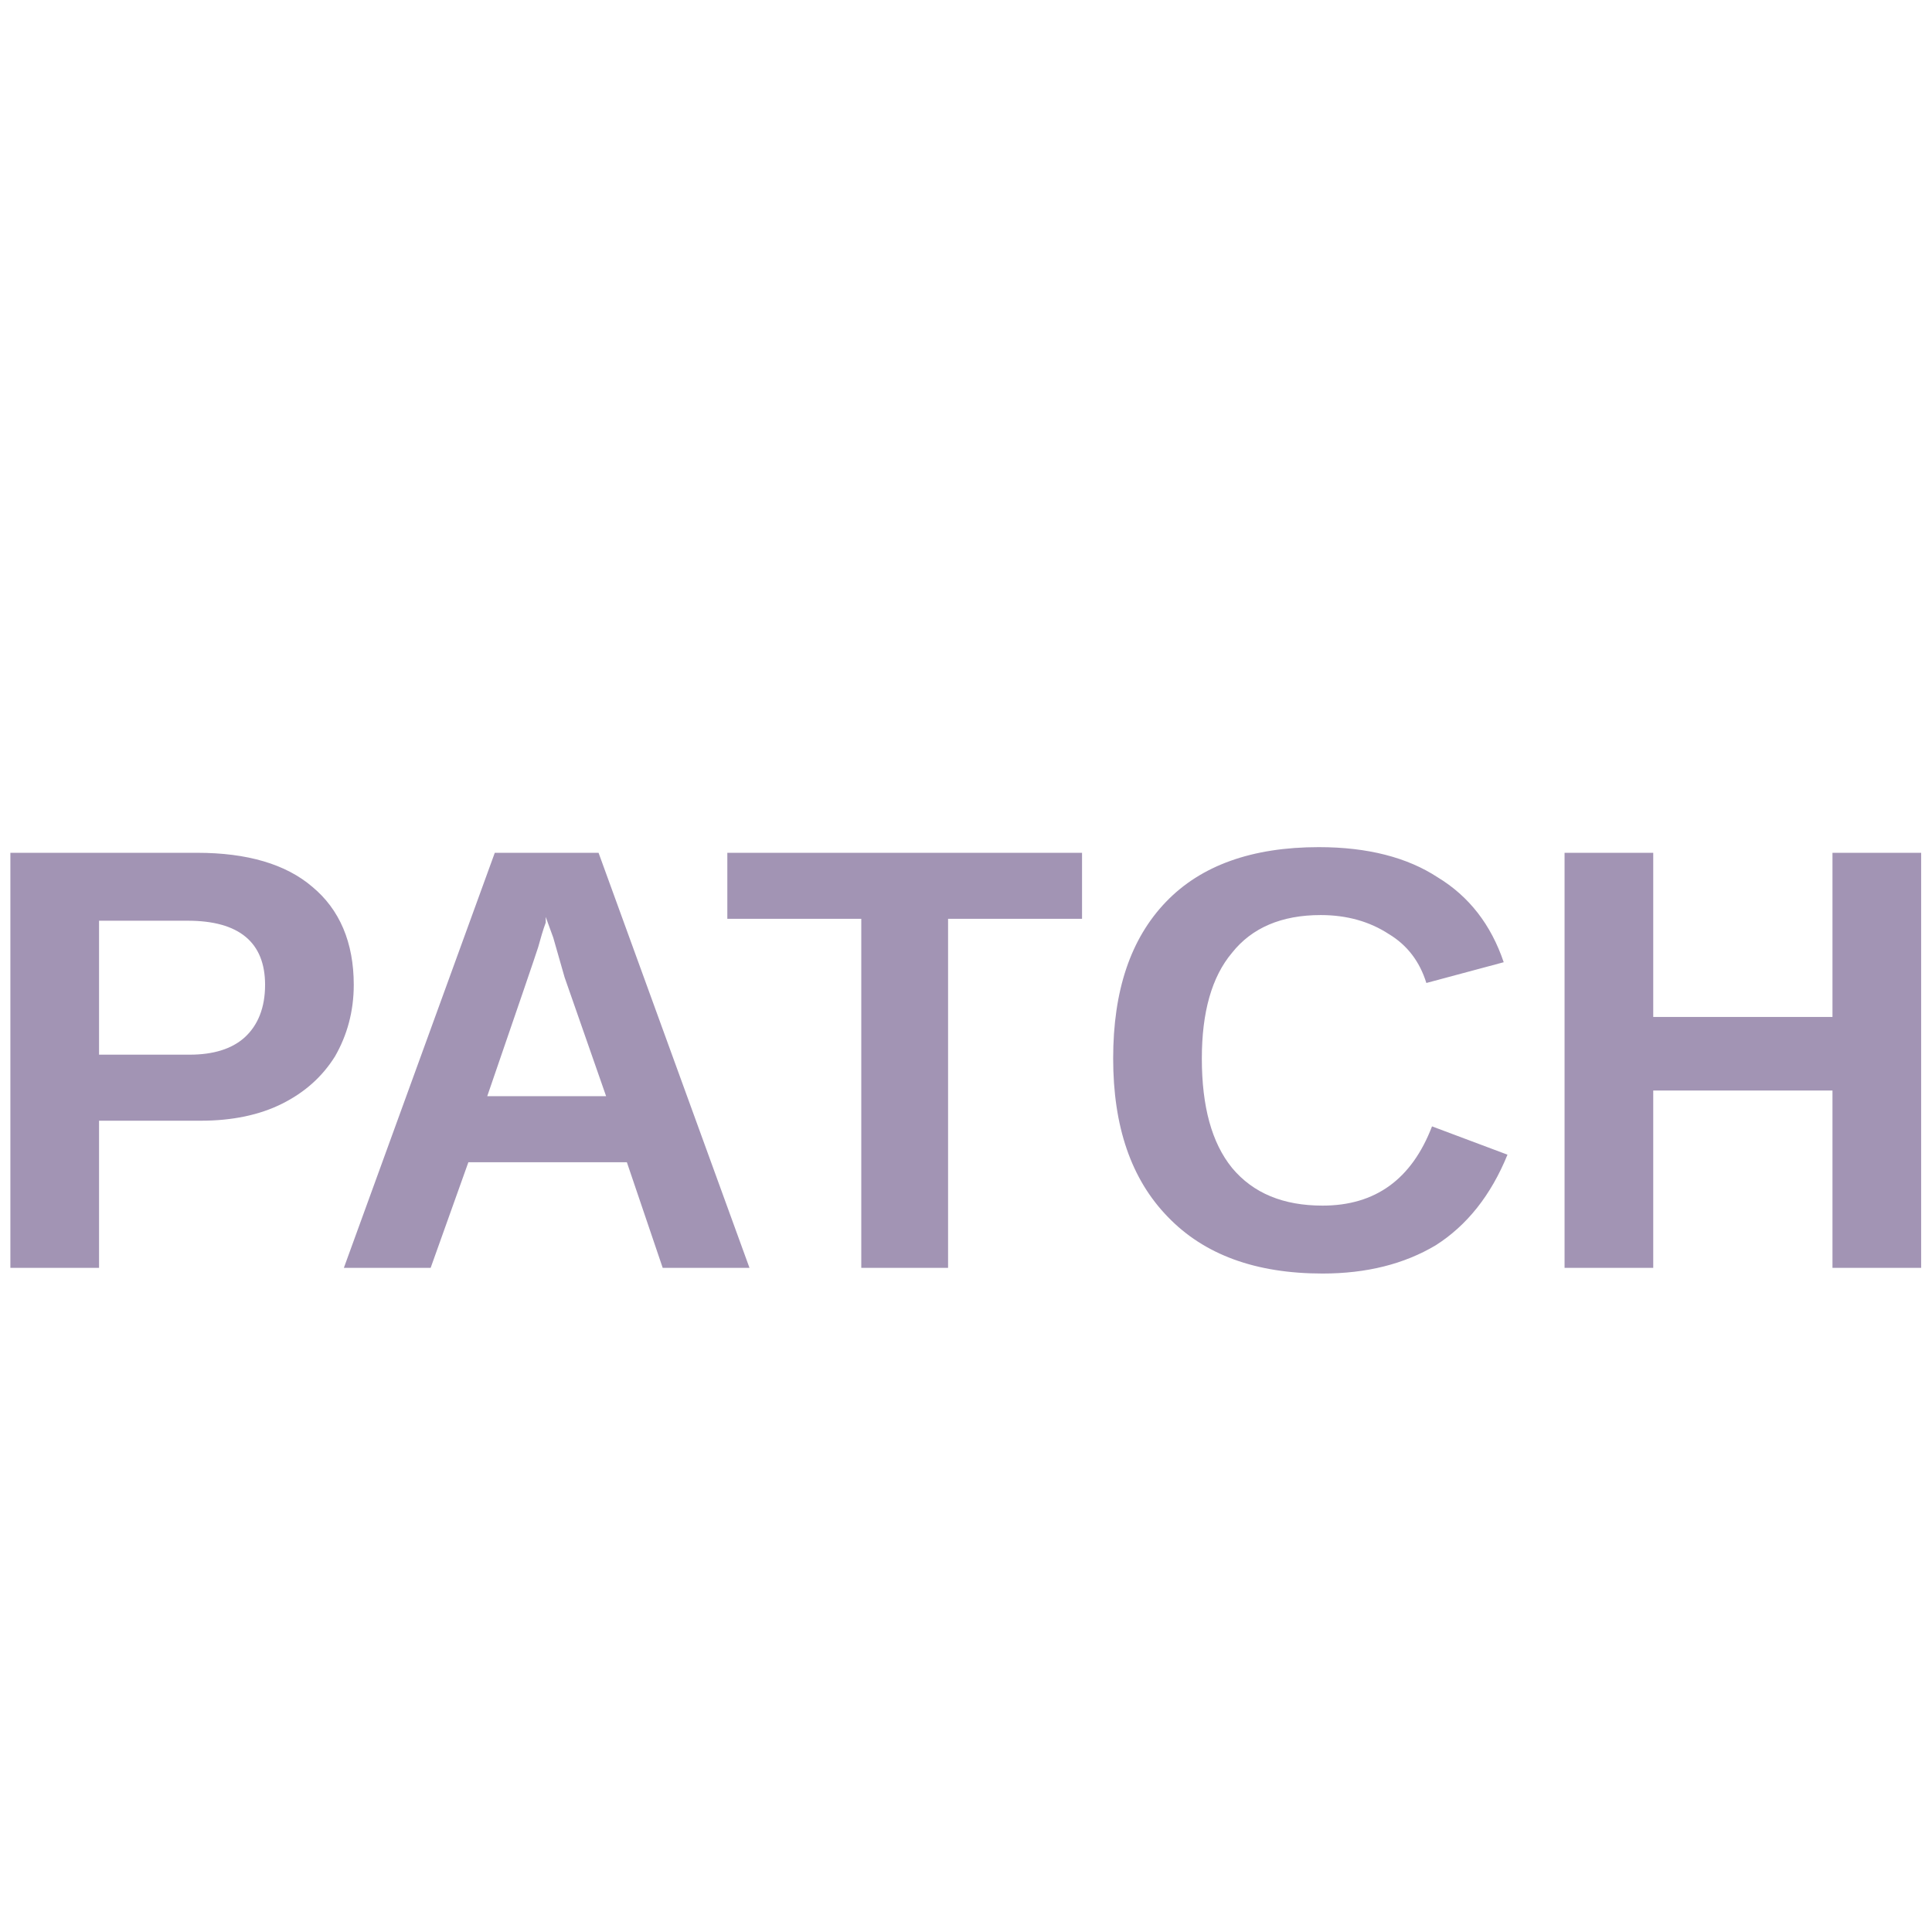
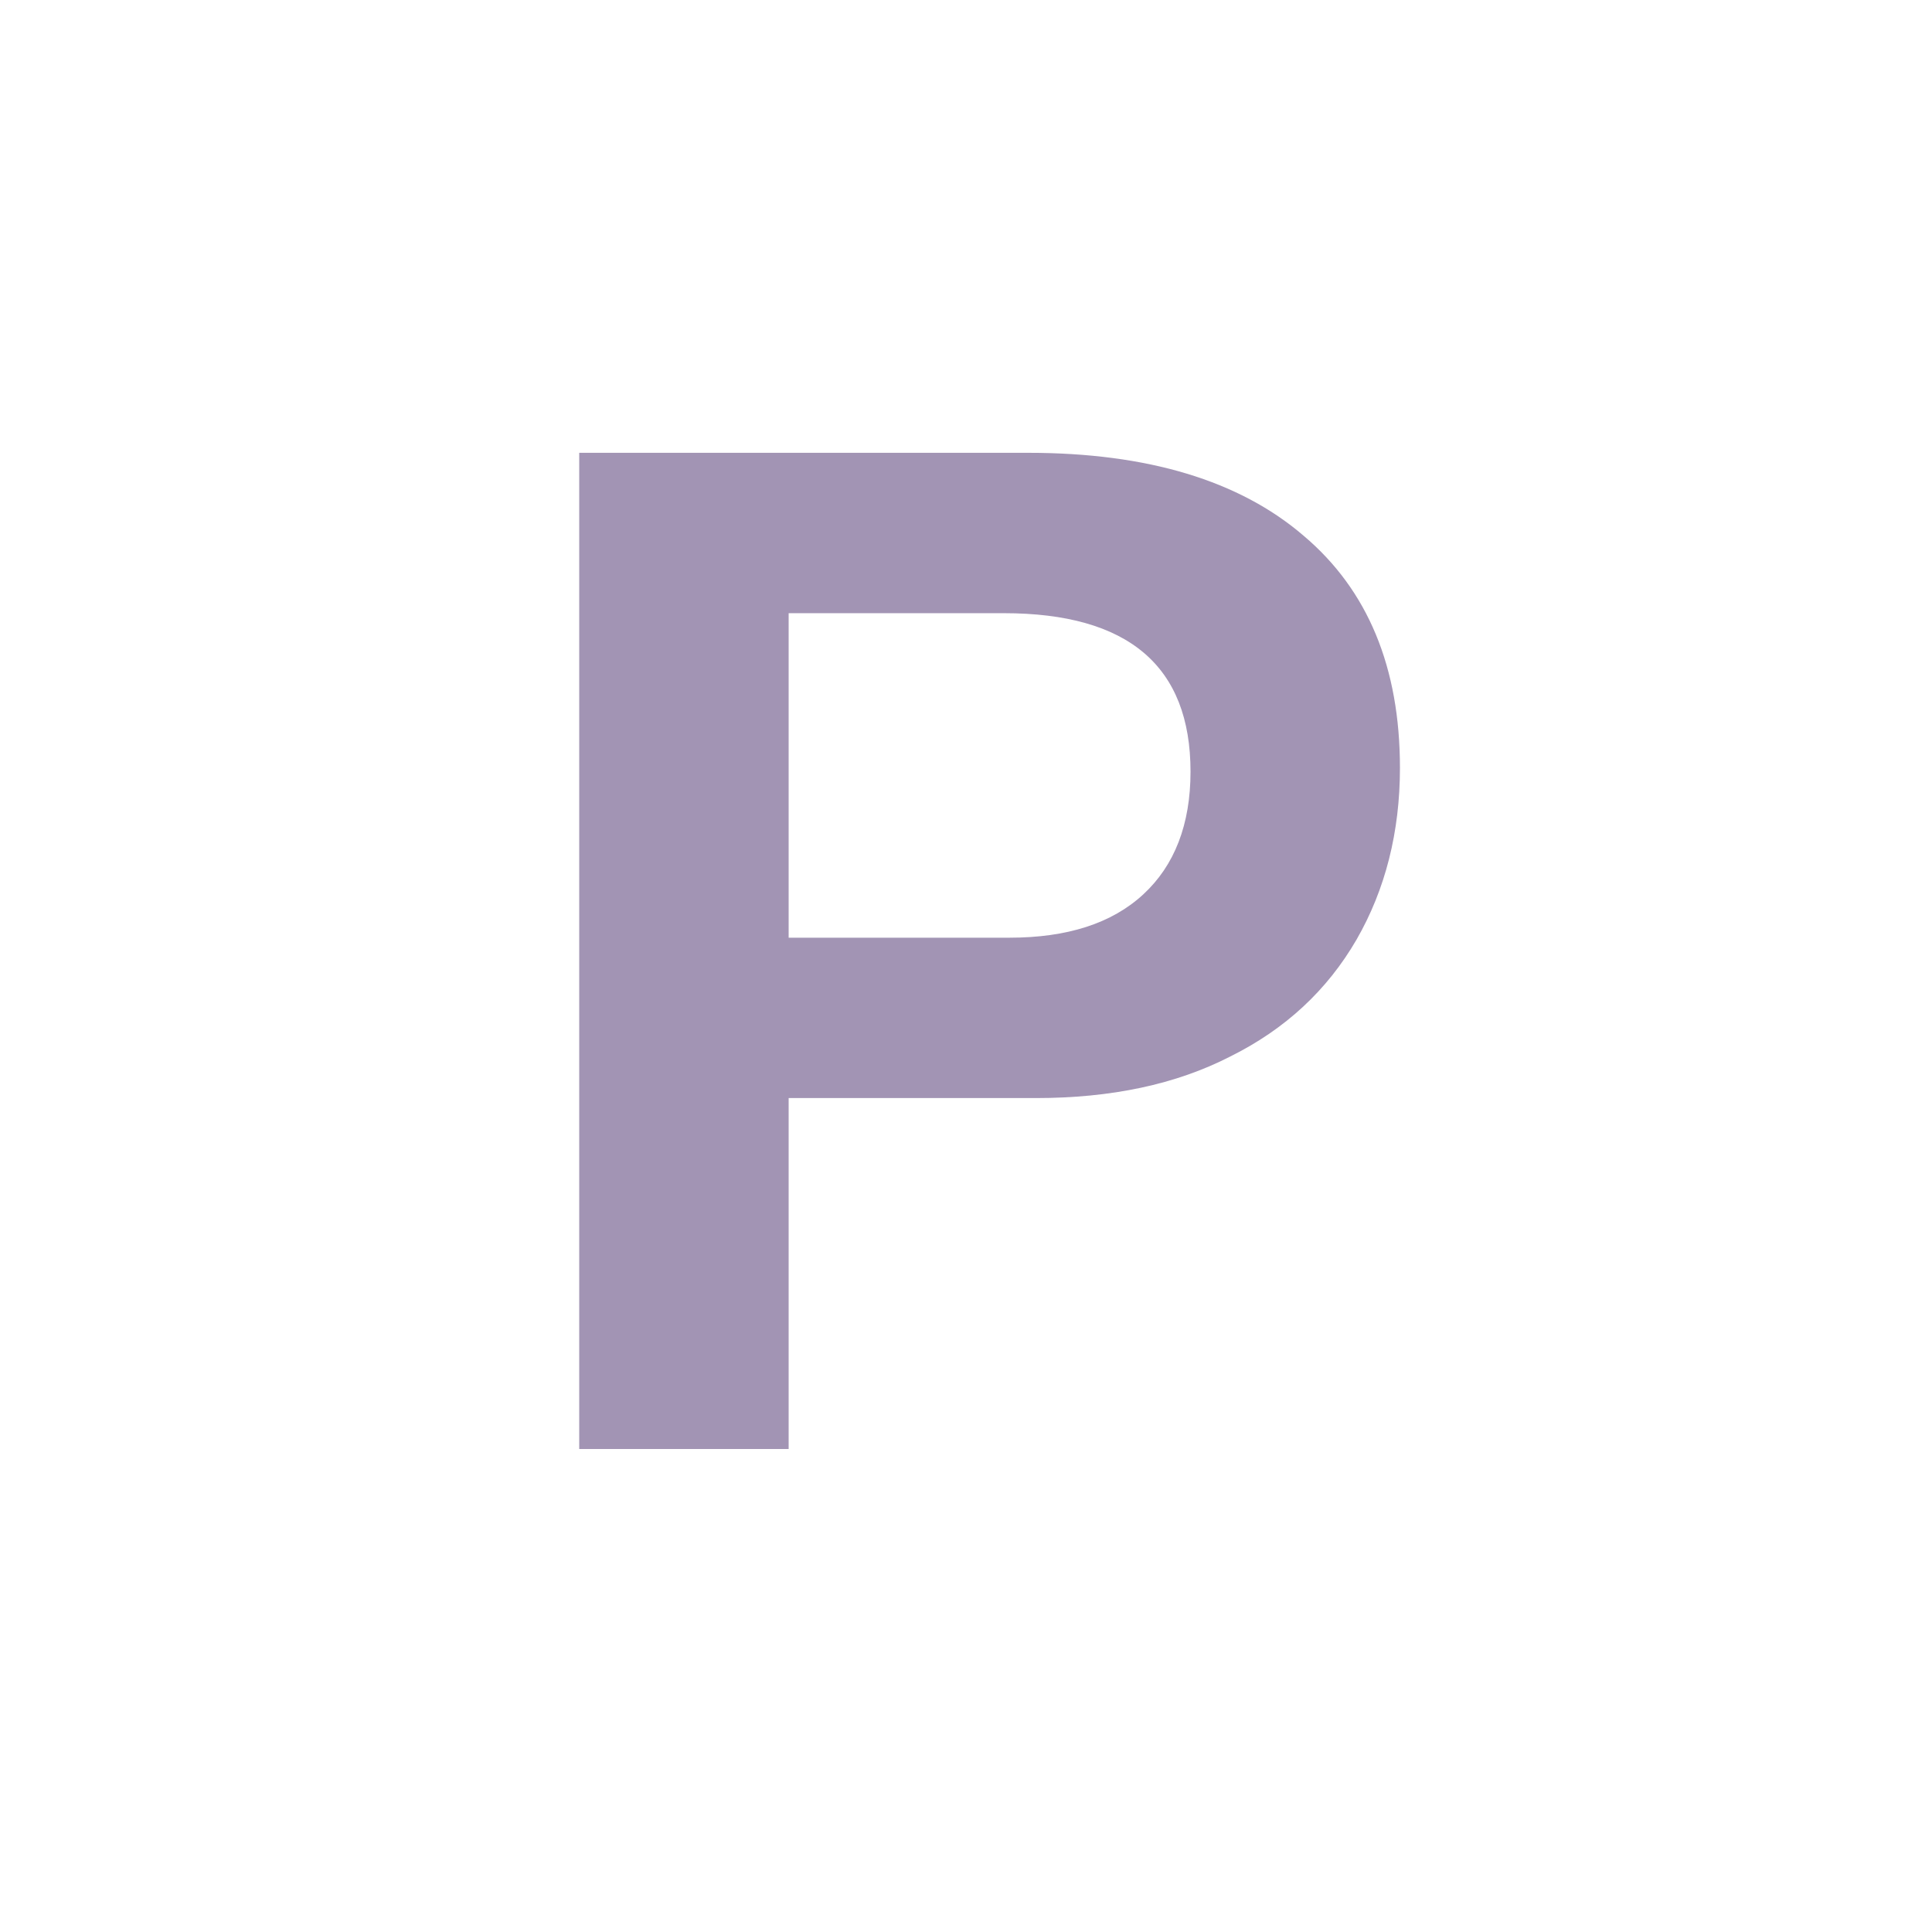
<svg xmlns="http://www.w3.org/2000/svg" width="16" height="16" viewBox="0 0 16 16">
-   <text x="8" y="10.5" text-anchor="middle" font-family="Arial, sans-serif" font-size="5" font-weight="700" fill="#A294B4">PATCH</text>
+   <text x="8" y="12" text-anchor="middle" font-family="Arial, sans-serif" font-size="12" font-weight="700" fill="#A294B4">P</text>
</svg>
